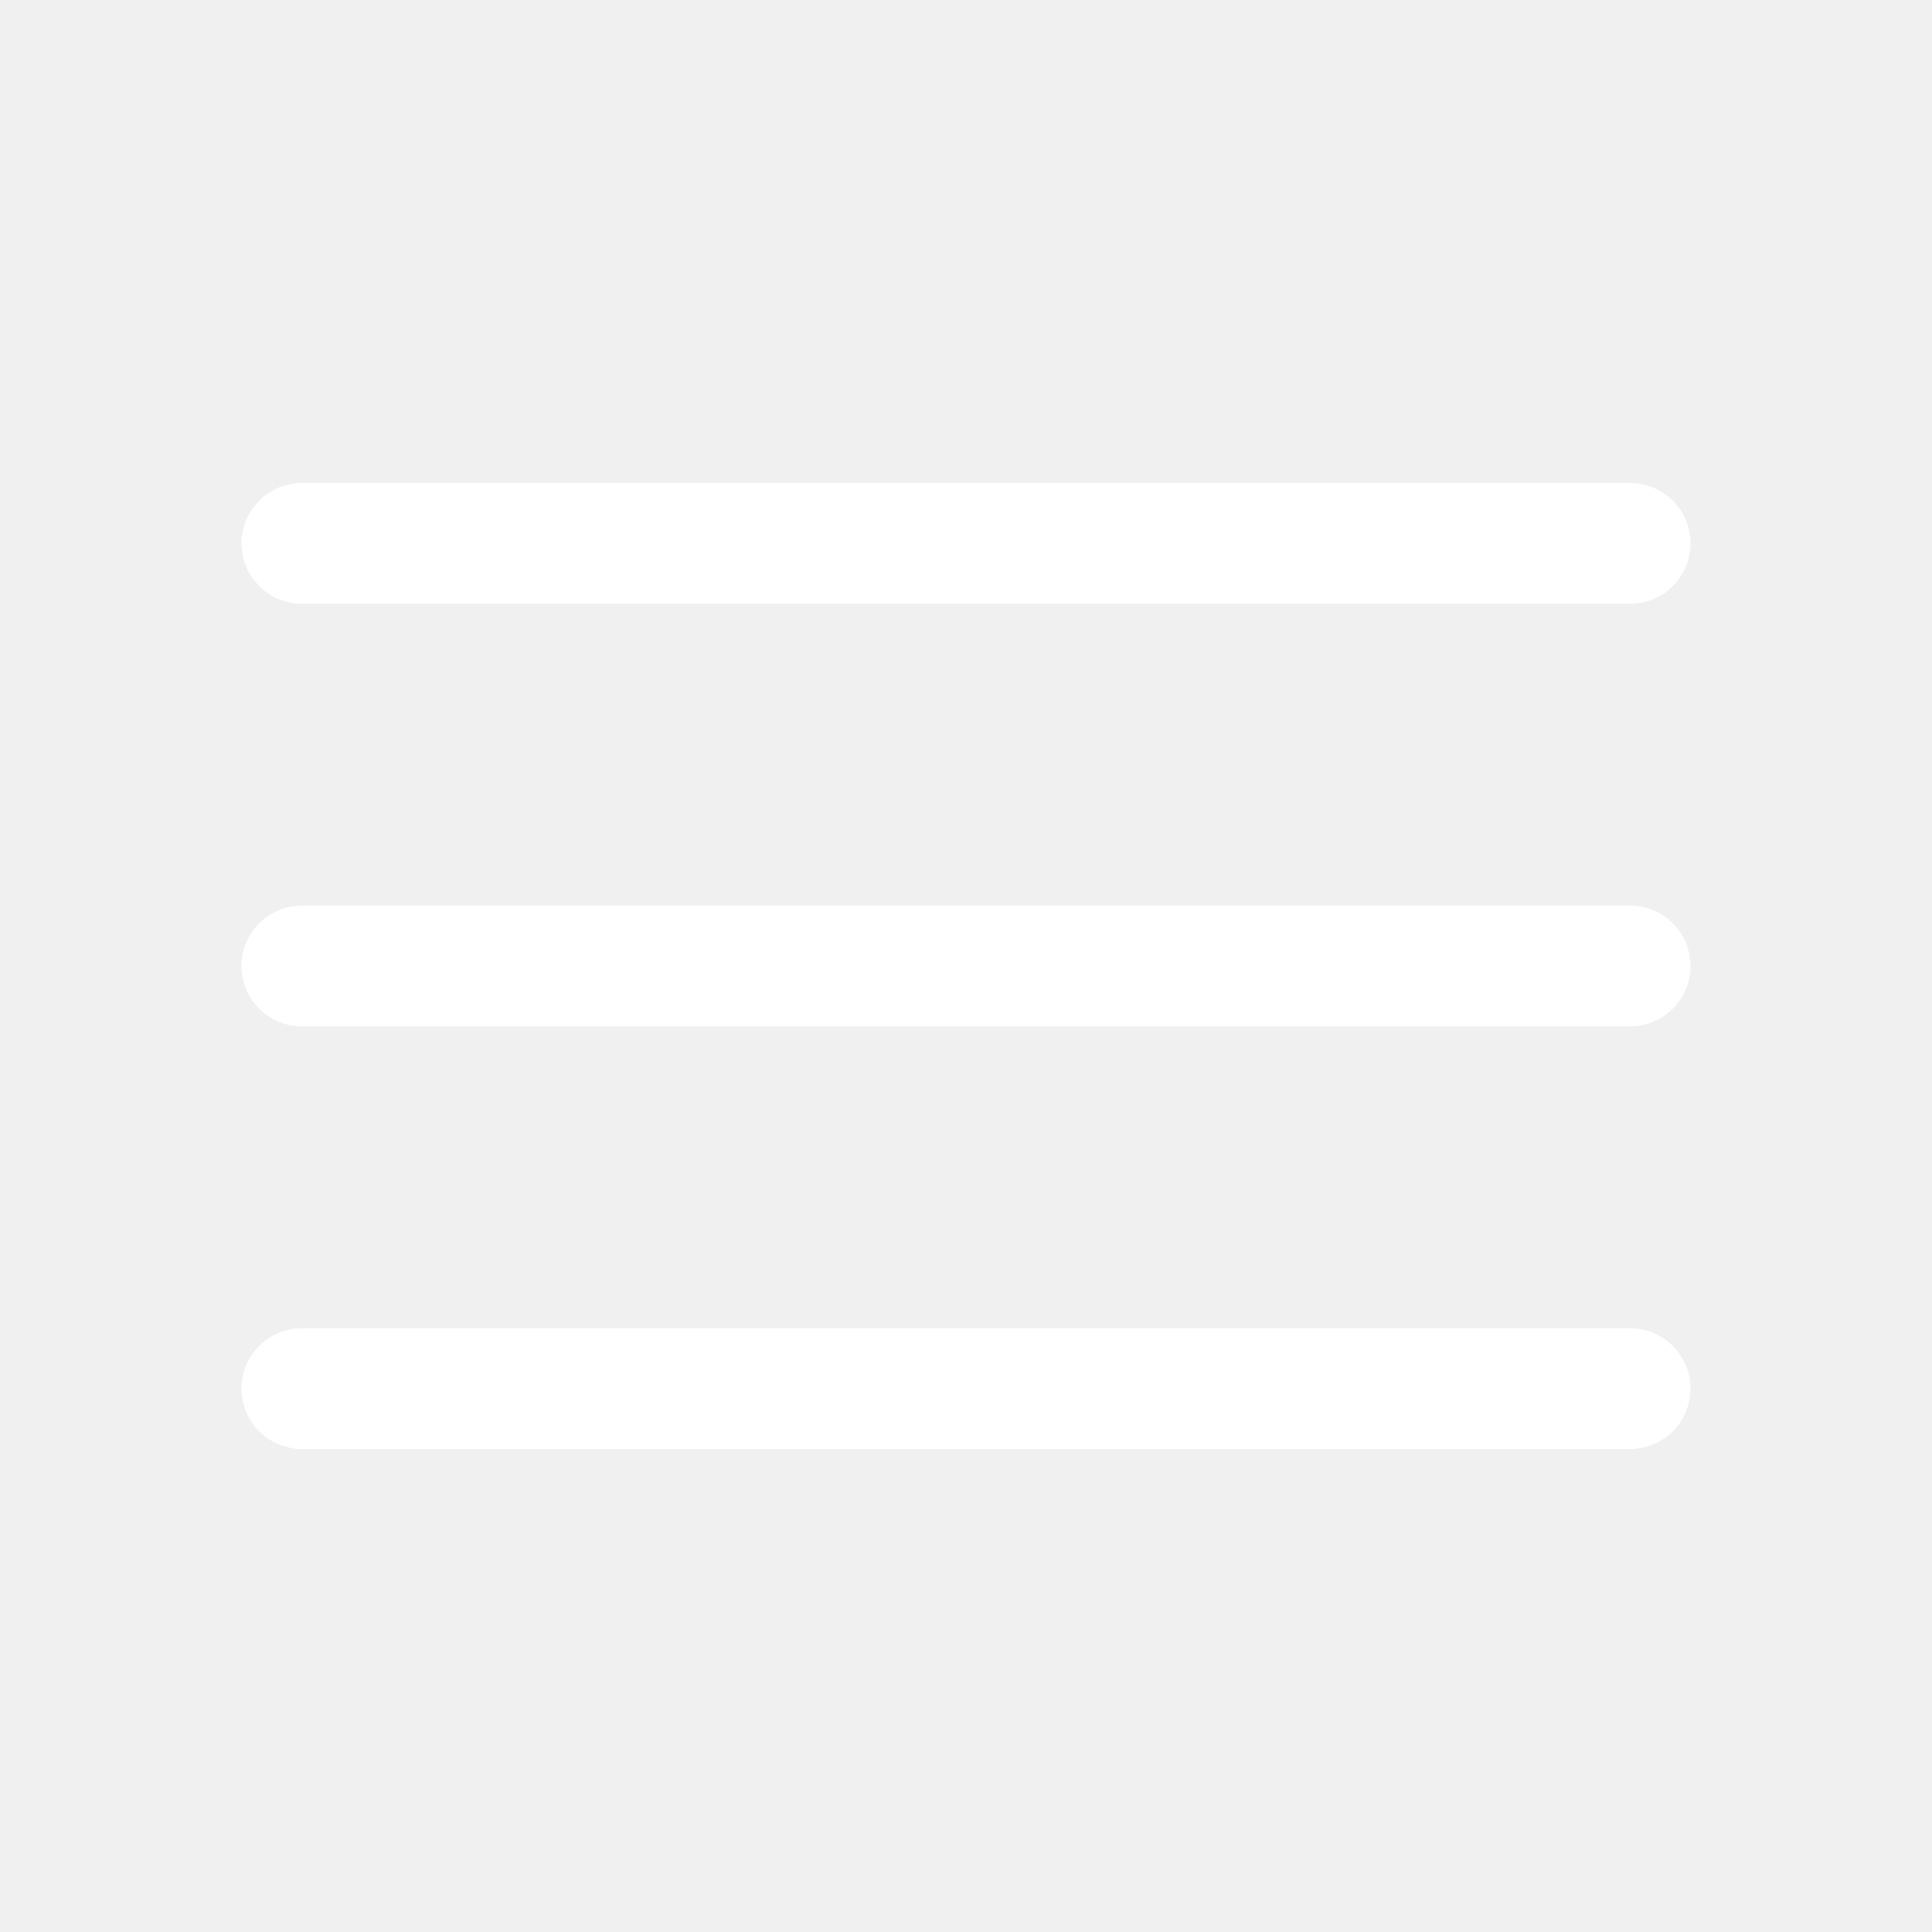
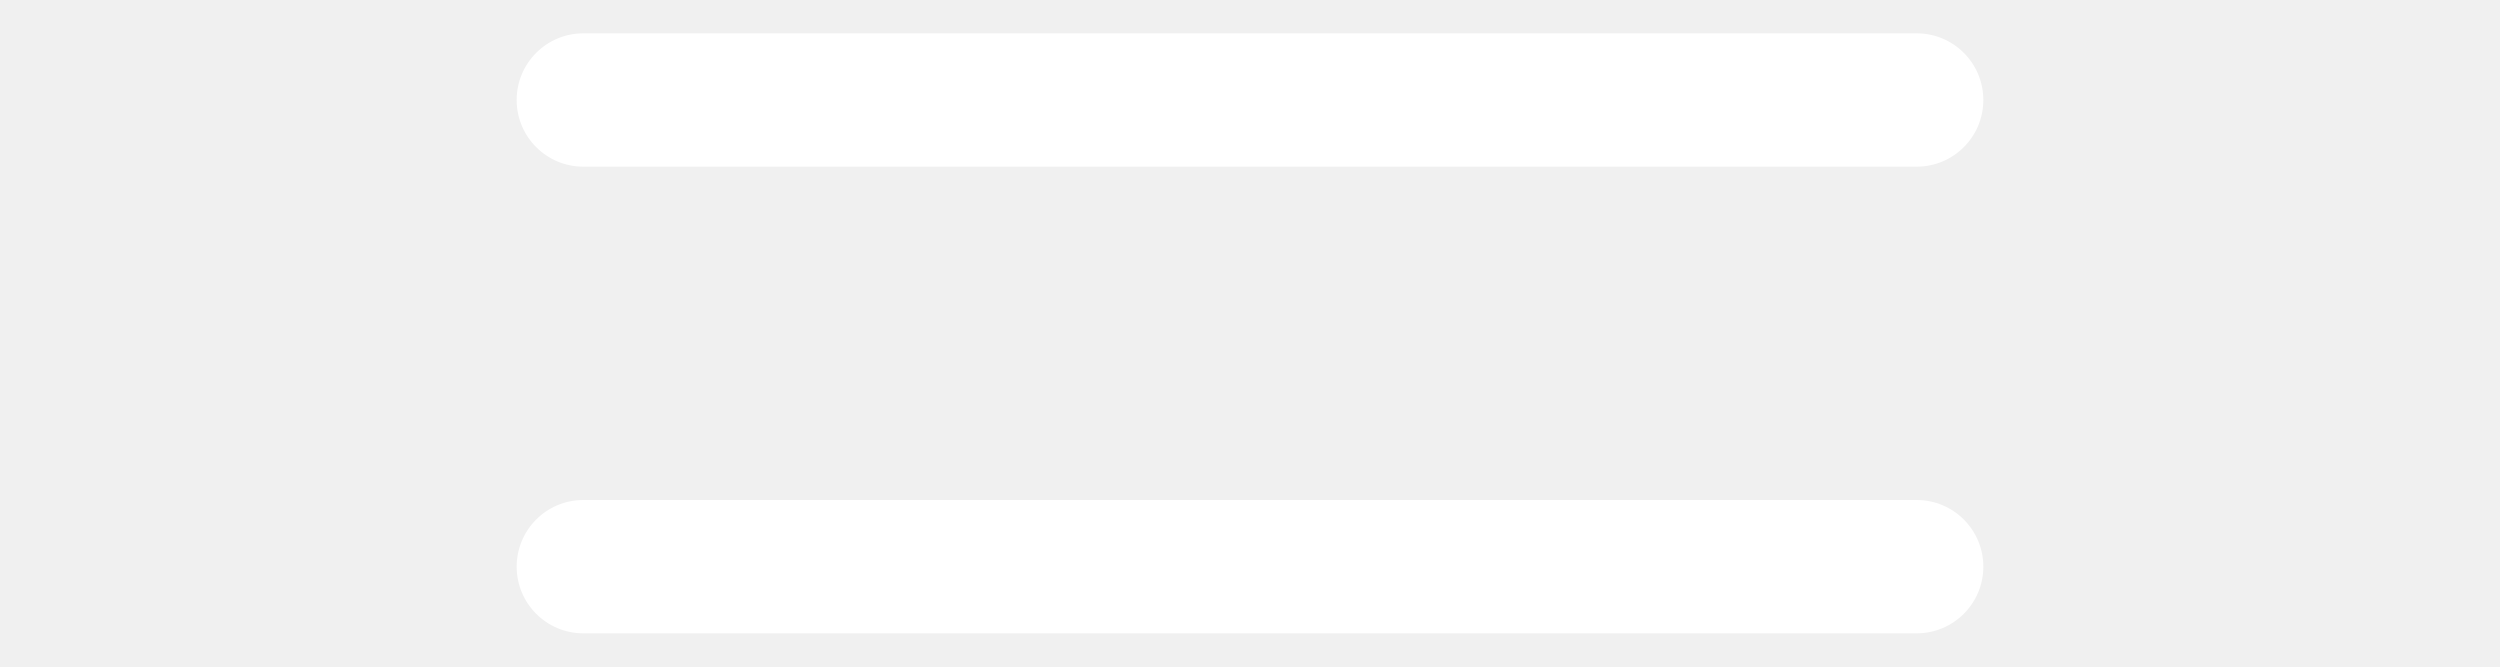
- <svg xmlns="http://www.w3.org/2000/svg" fill="none" viewBox="0 0 24 24" stroke-width="1.5" stroke="#fff" class="w-6 h-6">
-   <path stroke-linecap="round" stroke-linejoin="round" d="M3.75 6.75h16.5M3.75 12h16.5m-16.5 5.25h16.5" />
+ <svg xmlns="http://www.w3.org/2000/svg" width="15" height="4" viewBox="0 0 22 10" fill="none">
+   <rect y="0.5" width="22" height="2" rx="1" fill="white" />
+   <rect y="7.5" width="22" height="2" rx="1" fill="white" />
</svg>
